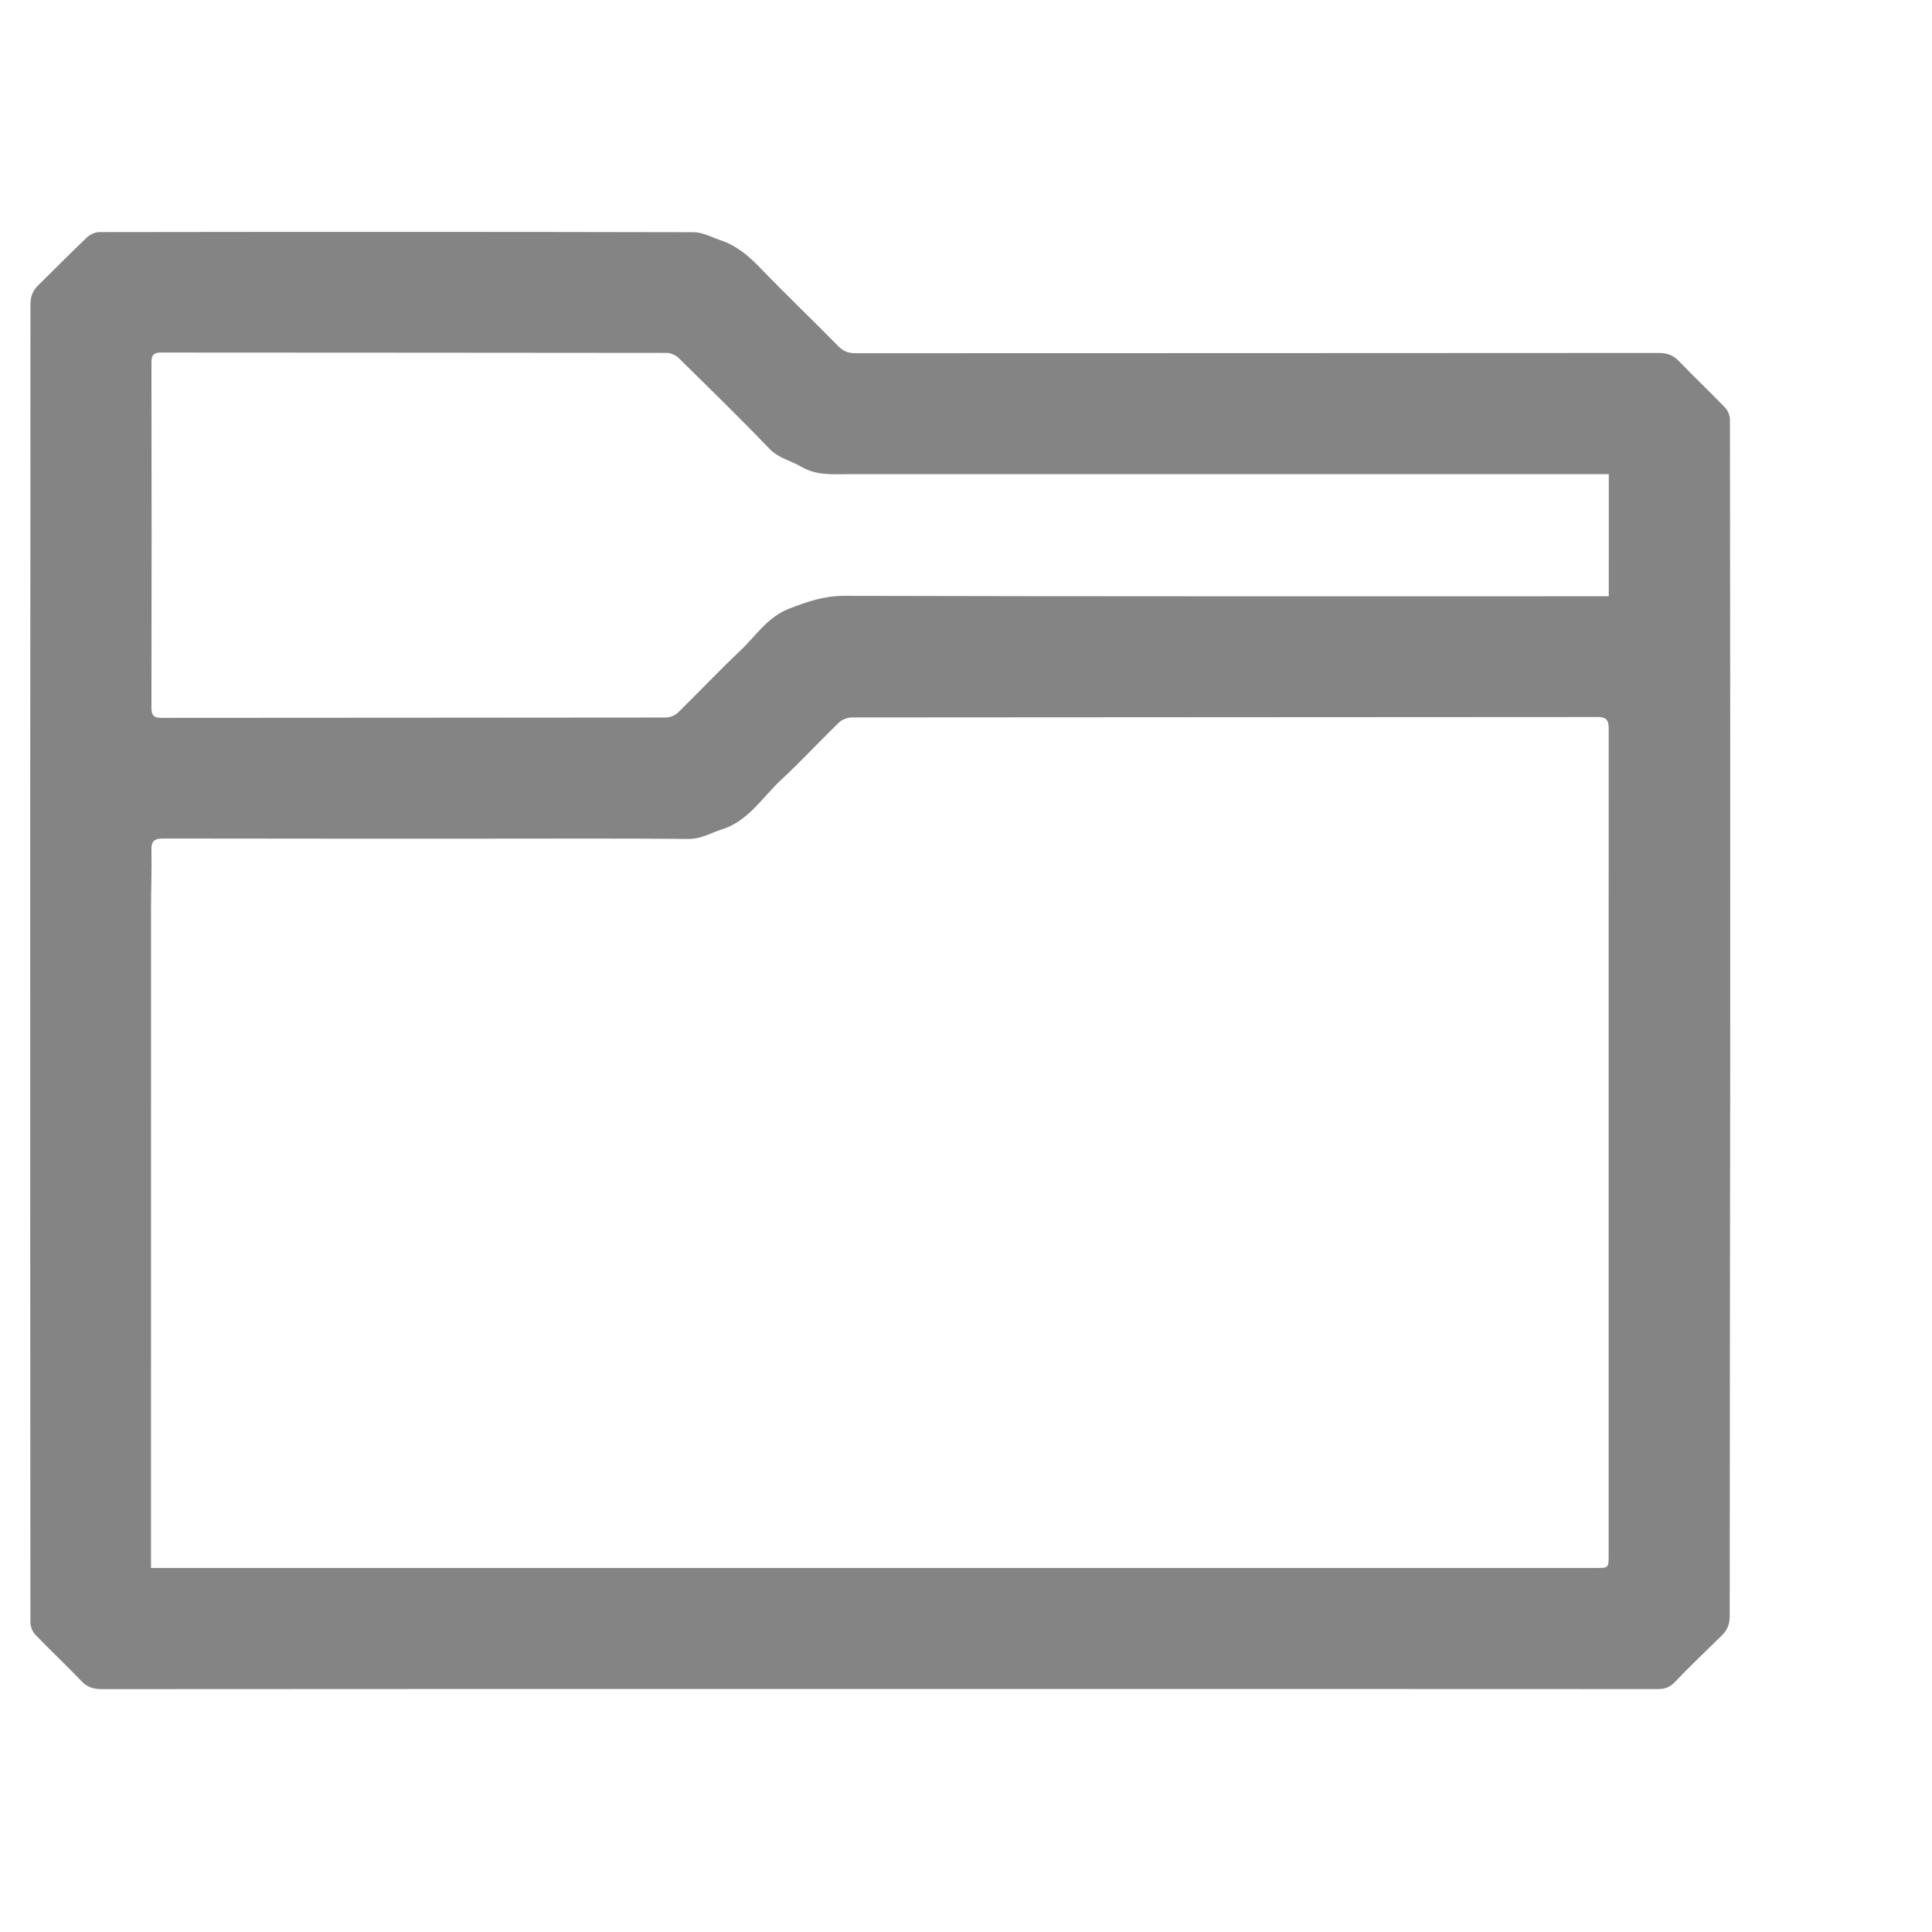
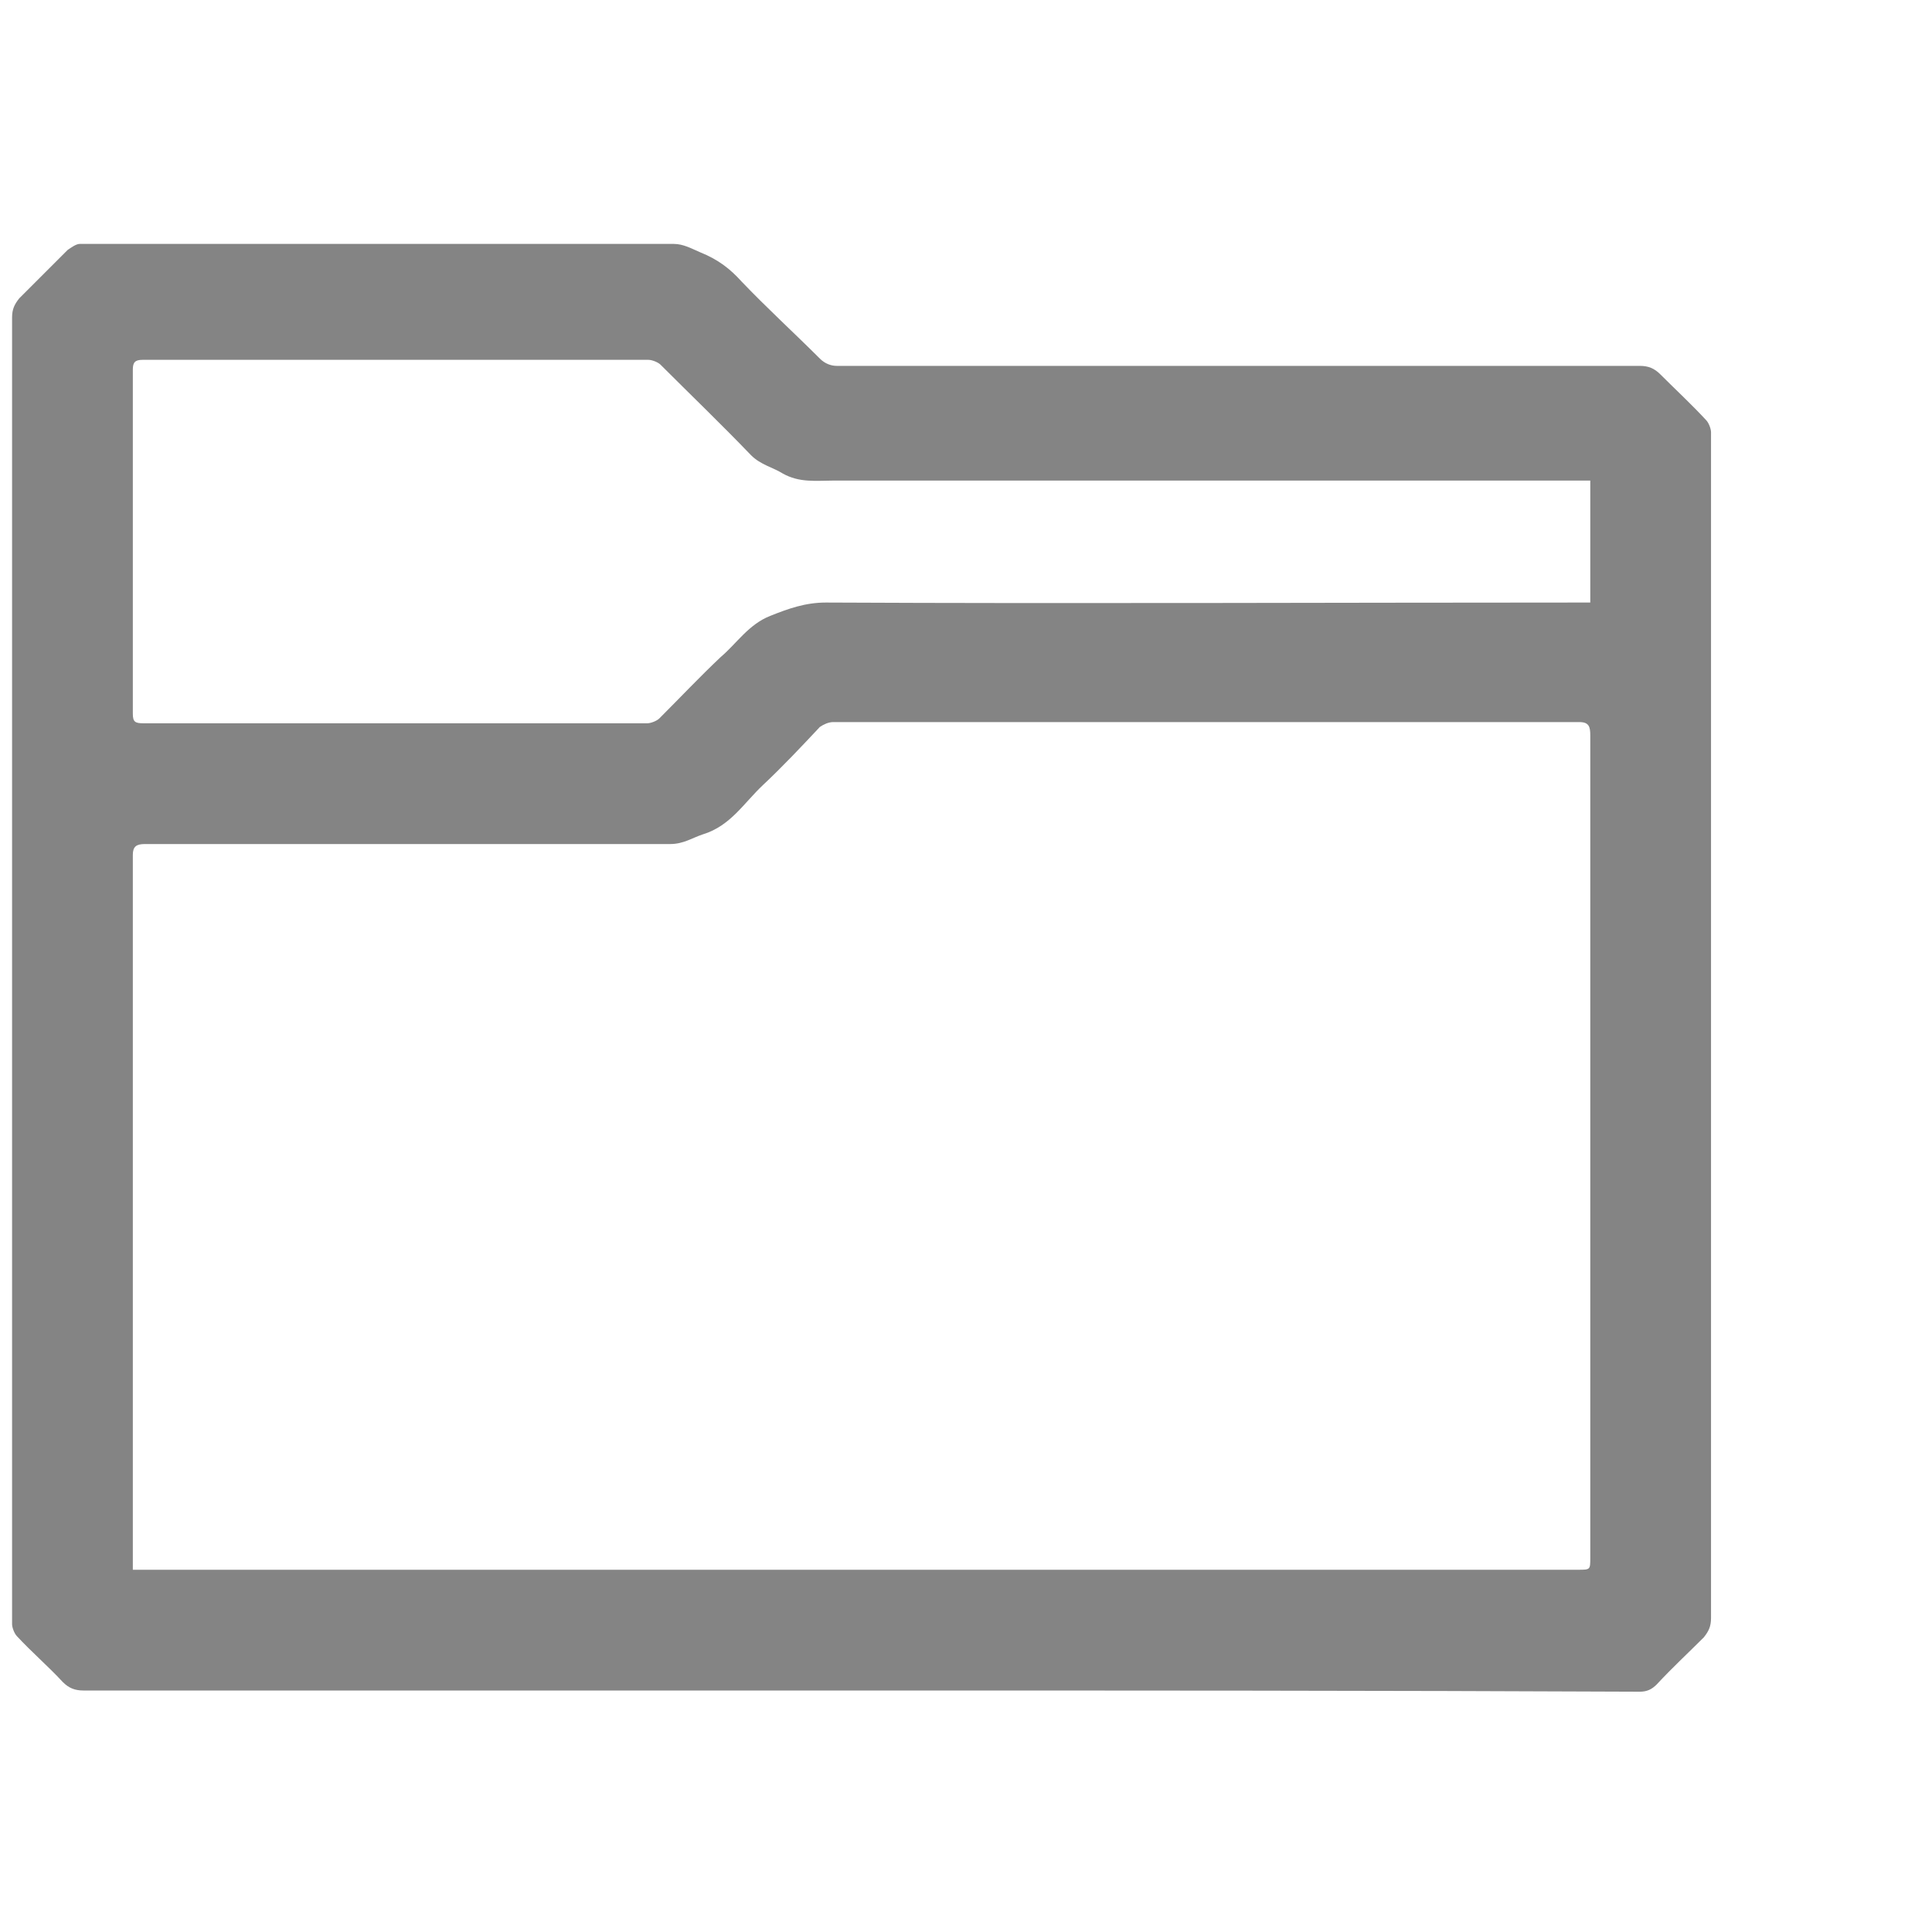
- <svg xmlns="http://www.w3.org/2000/svg" version="1.1" id="Layer_1" x="0px" y="0px" width="64px" height="64px" viewBox="0 0 64 64" enable-background="new 0 0 64 64" xml:space="preserve">
+ <svg xmlns="http://www.w3.org/2000/svg" version="1.1" id="Layer_1" x="0px" y="0px" width="16px" height="16px" viewBox="0 0 16 16" style="enable-background:new 0 0 16 16;" xml:space="preserve">
  <g>
-     <path fill="#848484" d="M29.117,55.949c-8.582,0-17.163-0.001-25.744,0.006c-0.279,0-0.484-0.063-0.68-0.271   c-0.498-0.521-1.026-1.016-1.525-1.535c-0.095-0.1-0.161-0.271-0.161-0.406C1,44.479,0.999,35.217,1.001,25.955   c0.001-5.292,0.011-10.583,0.008-15.874c0-0.261,0.079-0.455,0.257-0.63c0.537-0.527,1.064-1.064,1.61-1.582   C2.98,7.77,3.152,7.688,3.293,7.688C9.852,7.679,16.411,7.677,22.97,7.692c0.301,0,0.603,0.166,0.9,0.266   c0.519,0.175,0.921,0.509,1.3,0.903c0.85,0.882,1.737,1.729,2.596,2.604c0.171,0.174,0.34,0.236,0.576,0.236   c8.864-0.004,17.729-0.002,26.592-0.009c0.279,0,0.484,0.063,0.682,0.269c0.5,0.523,1.025,1.017,1.527,1.538   c0.096,0.099,0.164,0.269,0.164,0.405c0.01,7.25,0.012,14.501,0.008,21.752c-0.004,5.962-0.016,11.924-0.016,17.885   c0,0.261-0.078,0.455-0.256,0.63c-0.523,0.512-1.053,1.018-1.559,1.547c-0.166,0.174-0.328,0.235-0.562,0.235   C46.323,55.948,37.719,55.949,29.117,55.949z M5.002,51.94c0.153,0,0.257,0,0.36,0c15.84,0,31.68,0,47.52,0   c0.404,0,0.406,0,0.406-0.42c0-2.504,0-5.008,0-7.512c0-6.609-0.002-13.221,0.002-19.832c0-0.265-0.023-0.424-0.365-0.424   c-8.232,0.008-16.467,0.005-24.702,0.014c-0.146,0-0.328,0.069-0.432,0.169c-0.643,0.622-1.25,1.282-1.905,1.889   c-0.632,0.585-1.093,1.378-1.986,1.656c-0.358,0.112-0.674,0.314-1.082,0.311c-2.2-0.019-4.4-0.009-6.6-0.009   c-3.604,0-7.208,0.002-10.811-0.005c-0.279,0-0.396,0.069-0.39,0.37c0.012,0.66-0.013,1.319-0.014,1.979   C5.002,37.261,5.002,44.396,5.002,51.53C5.002,51.653,5.002,51.776,5.002,51.94z M53.293,15.706c-0.154,0-0.287,0-0.42,0   c-8.225,0-16.449,0-24.673,0c-0.565,0-1.138,0.063-1.662-0.247c-0.345-0.204-0.747-0.278-1.05-0.594   c-0.981-1.021-1.994-2.01-3.003-3.002c-0.097-0.095-0.261-0.172-0.394-0.173c-5.584-0.008-11.168-0.006-16.751-0.011   c-0.244,0-0.323,0.073-0.323,0.324c0.007,3.813,0.007,7.626,0,11.44c0,0.263,0.083,0.338,0.34,0.337   c5.563-0.006,11.126-0.003,16.689-0.011c0.137,0,0.308-0.062,0.405-0.156c0.691-0.673,1.351-1.379,2.053-2.041   c0.52-0.489,0.912-1.123,1.622-1.402c0.592-0.233,1.165-0.433,1.832-0.432c8.307,0.021,16.616,0.014,24.922,0.014   c0.133,0,0.266,0,0.412,0C53.293,18.396,53.293,17.079,53.293,15.706z" />
+     <path style="fill:#848484;" d="M7.13,14c-2.15,0-4.29,0-6.44,0c-0.07,0-0.12-0.02-0.17-0.07c-0.12-0.13-0.26-0.25-0.38-0.38   c-0.02-0.02-0.04-0.07-0.04-0.1c0-2.3,0-4.59,0-6.89c0-1.31,0-2.63,0-3.93c0-0.07,0.02-0.11,0.06-0.16c0.13-0.13,0.27-0.27,0.4-0.4   c0.03-0.02,0.07-0.05,0.1-0.05c1.64,0,3.28,0,4.92,0c0.08,0,0.15,0.04,0.22,0.07c0.15,0.06,0.25,0.14,0.34,0.24   c0.21,0.22,0.44,0.43,0.65,0.64c0.04,0.04,0.09,0.06,0.14,0.06c2.22,0,4.43,0,6.65,0c0.07,0,0.12,0.02,0.17,0.07   c0.13,0.13,0.26,0.25,0.38,0.38c0.02,0.02,0.04,0.07,0.04,0.1c0,1.79,0,3.6,0,5.39c0,1.48,0,2.95,0,4.43   c0,0.07-0.02,0.11-0.06,0.16c-0.13,0.13-0.26,0.25-0.39,0.39c-0.04,0.04-0.08,0.06-0.14,0.06C11.43,14,9.28,14,7.13,14z M1.1,13   c0.04,0,0.06,0,0.09,0c3.96,0,7.92,0,11.88,0c0.1,0,0.1,0,0.1-0.1c0-0.63,0-1.24,0-1.87c0-1.64,0-3.3,0-4.94   c0-0.07-0.01-0.11-0.09-0.11c-2.06,0-4.12,0-6.18,0C6.86,5.98,6.82,6,6.79,6.02C6.64,6.18,6.48,6.35,6.32,6.5   c-0.16,0.15-0.27,0.34-0.5,0.41C5.73,6.94,5.66,6.99,5.55,6.99c-0.55,0-1.1,0-1.65,0c-0.9,0-1.8,0-2.7,0c-0.07,0-0.1,0.02-0.1,0.09   c0,0.16,0,0.33,0,0.49c0,1.77,0,3.56,0,5.33C1.1,12.93,1.1,12.96,1.1,13z M13.17,3.98c-0.04,0-0.07,0-0.1,0c-2.06,0-4.11,0-6.17,0   C6.76,3.98,6.62,4,6.48,3.92C6.4,3.87,6.3,3.85,6.22,3.77c-0.25-0.26-0.5-0.5-0.75-0.75C5.45,3,5.4,2.98,5.37,2.98   c-1.4,0-2.79,0-4.19,0C1.12,2.98,1.1,3,1.1,3.06c0,0.95,0,1.9,0,2.85c0,0.07,0.02,0.08,0.09,0.08c1.39,0,2.78,0,4.17,0   c0.03,0,0.08-0.02,0.1-0.04C5.63,5.78,5.8,5.6,5.97,5.44C6.1,5.33,6.2,5.17,6.38,5.1c0.15-0.06,0.29-0.11,0.46-0.11   c2.08,0.01,4.15,0,6.23,0c0.03,0,0.07,0,0.1,0C13.17,4.65,13.17,4.32,13.17,3.98z" />
  </g>
</svg>
